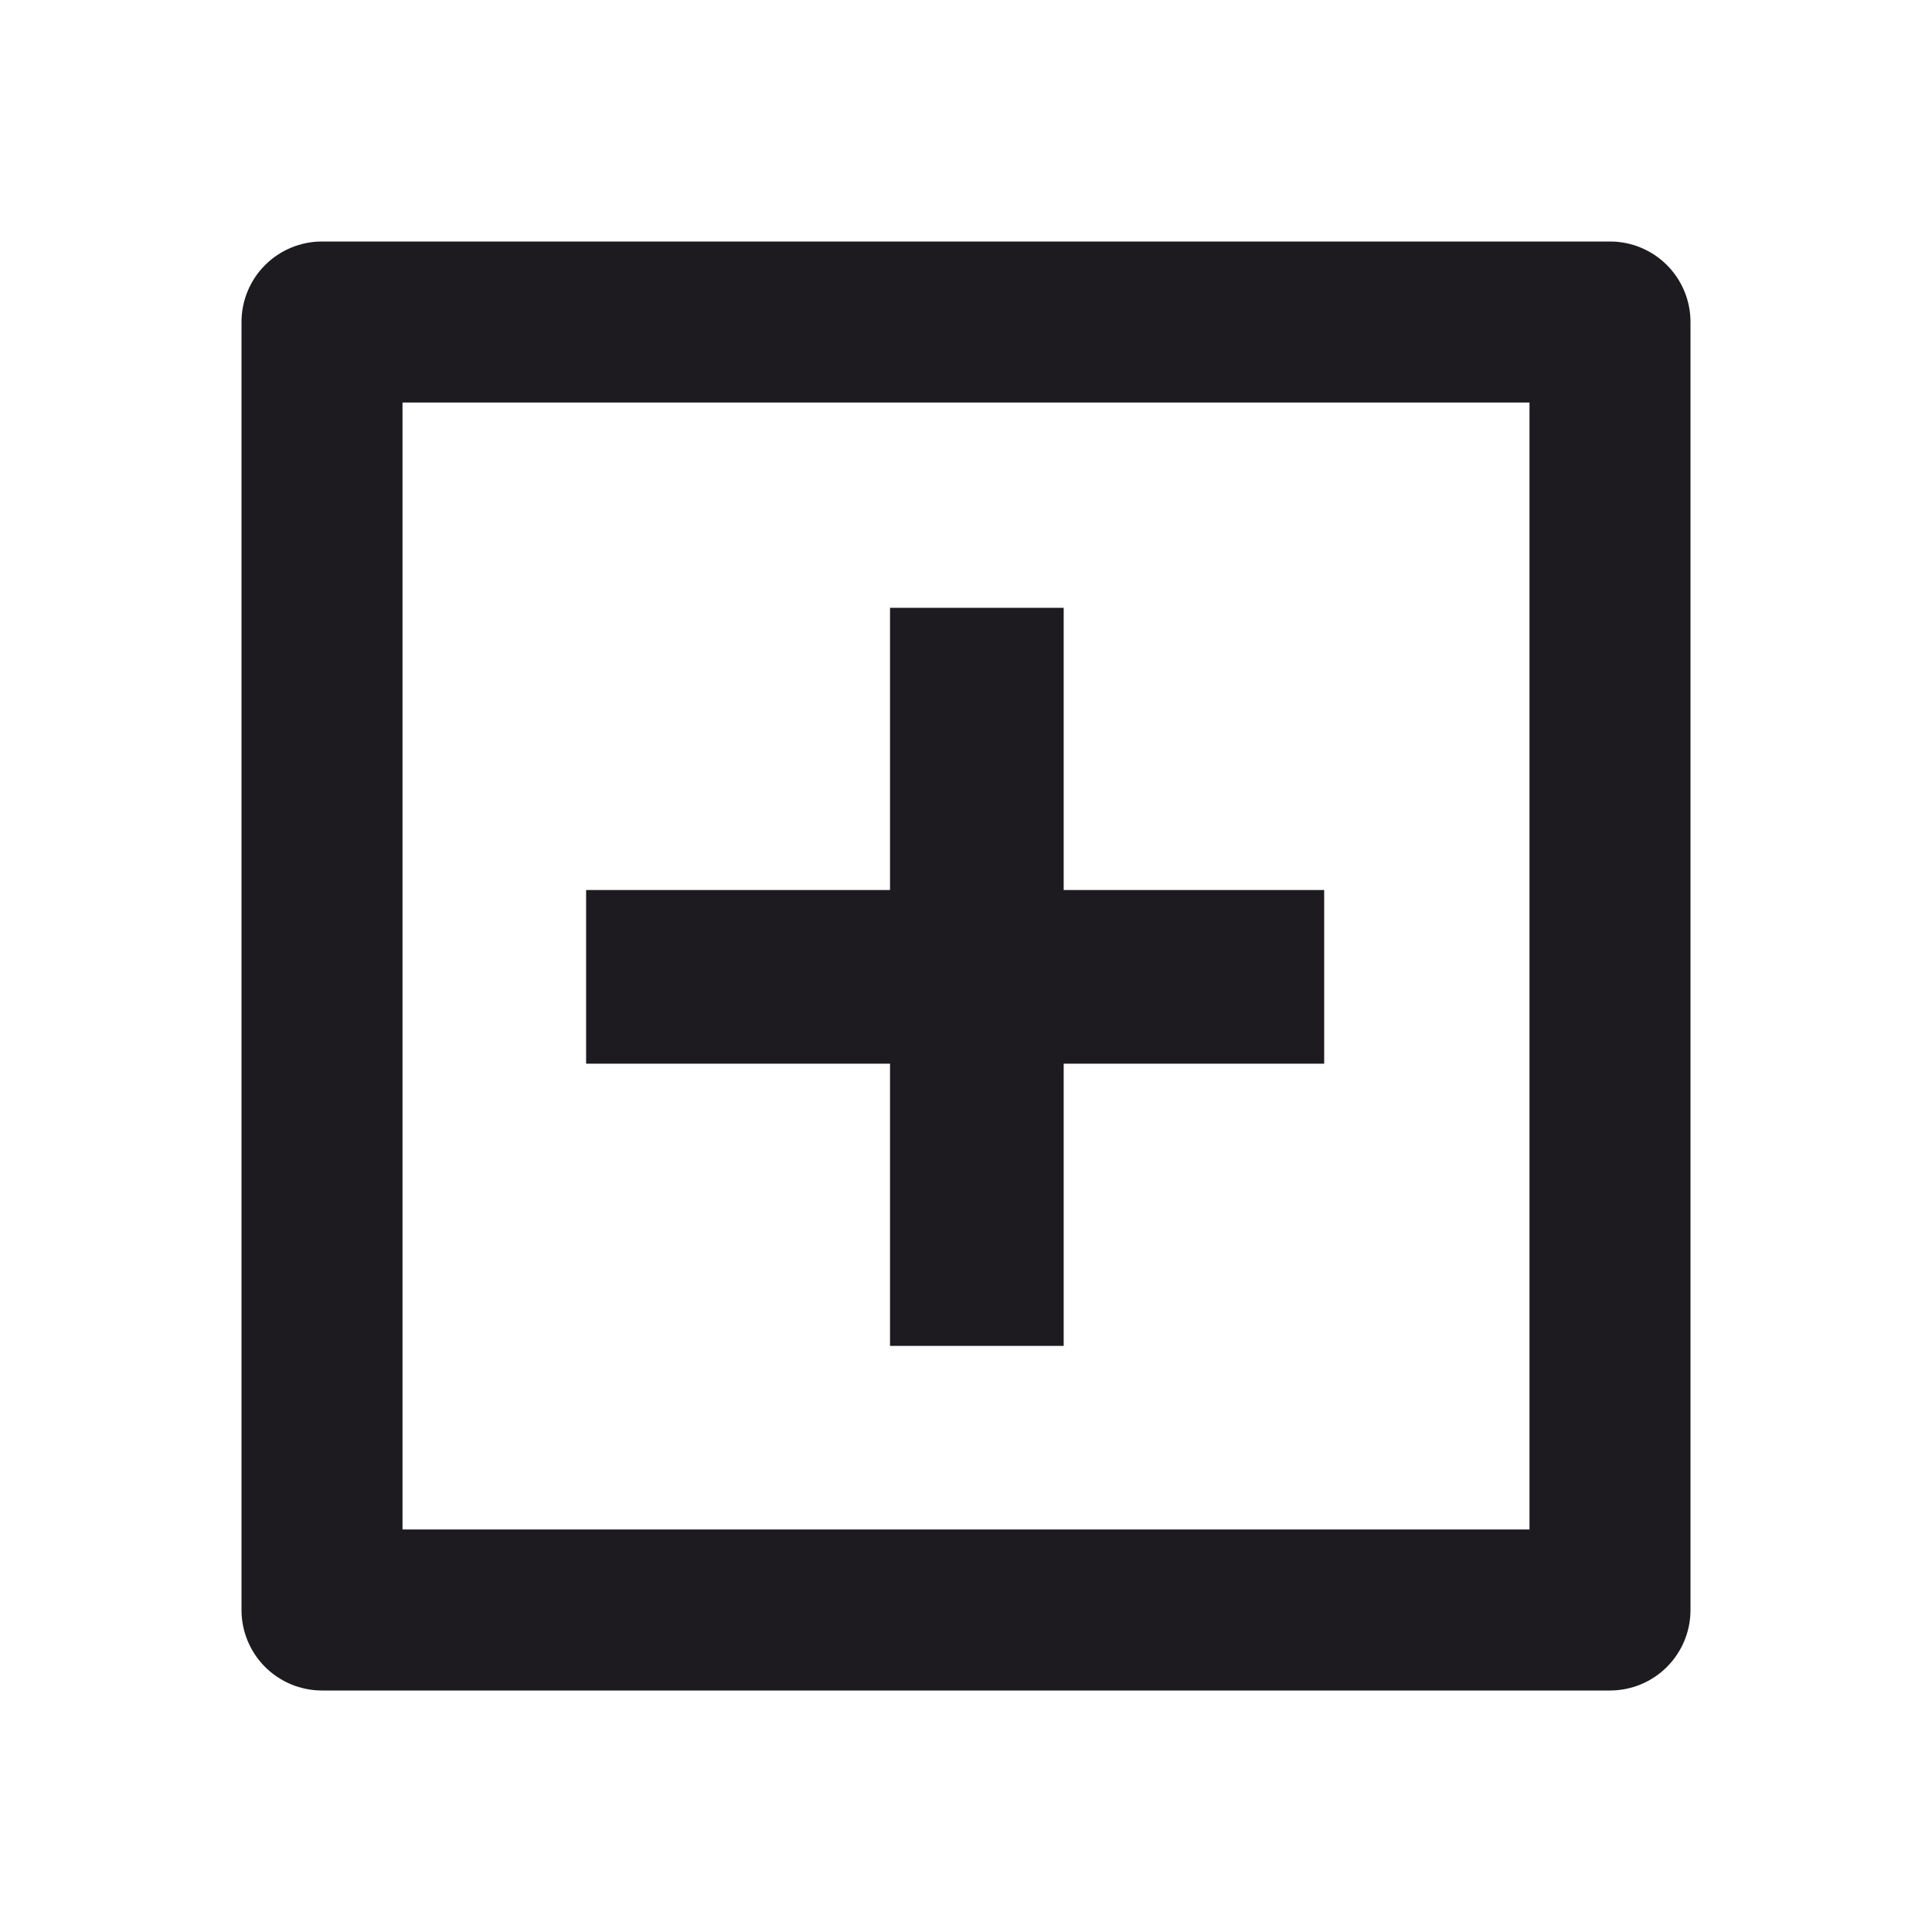
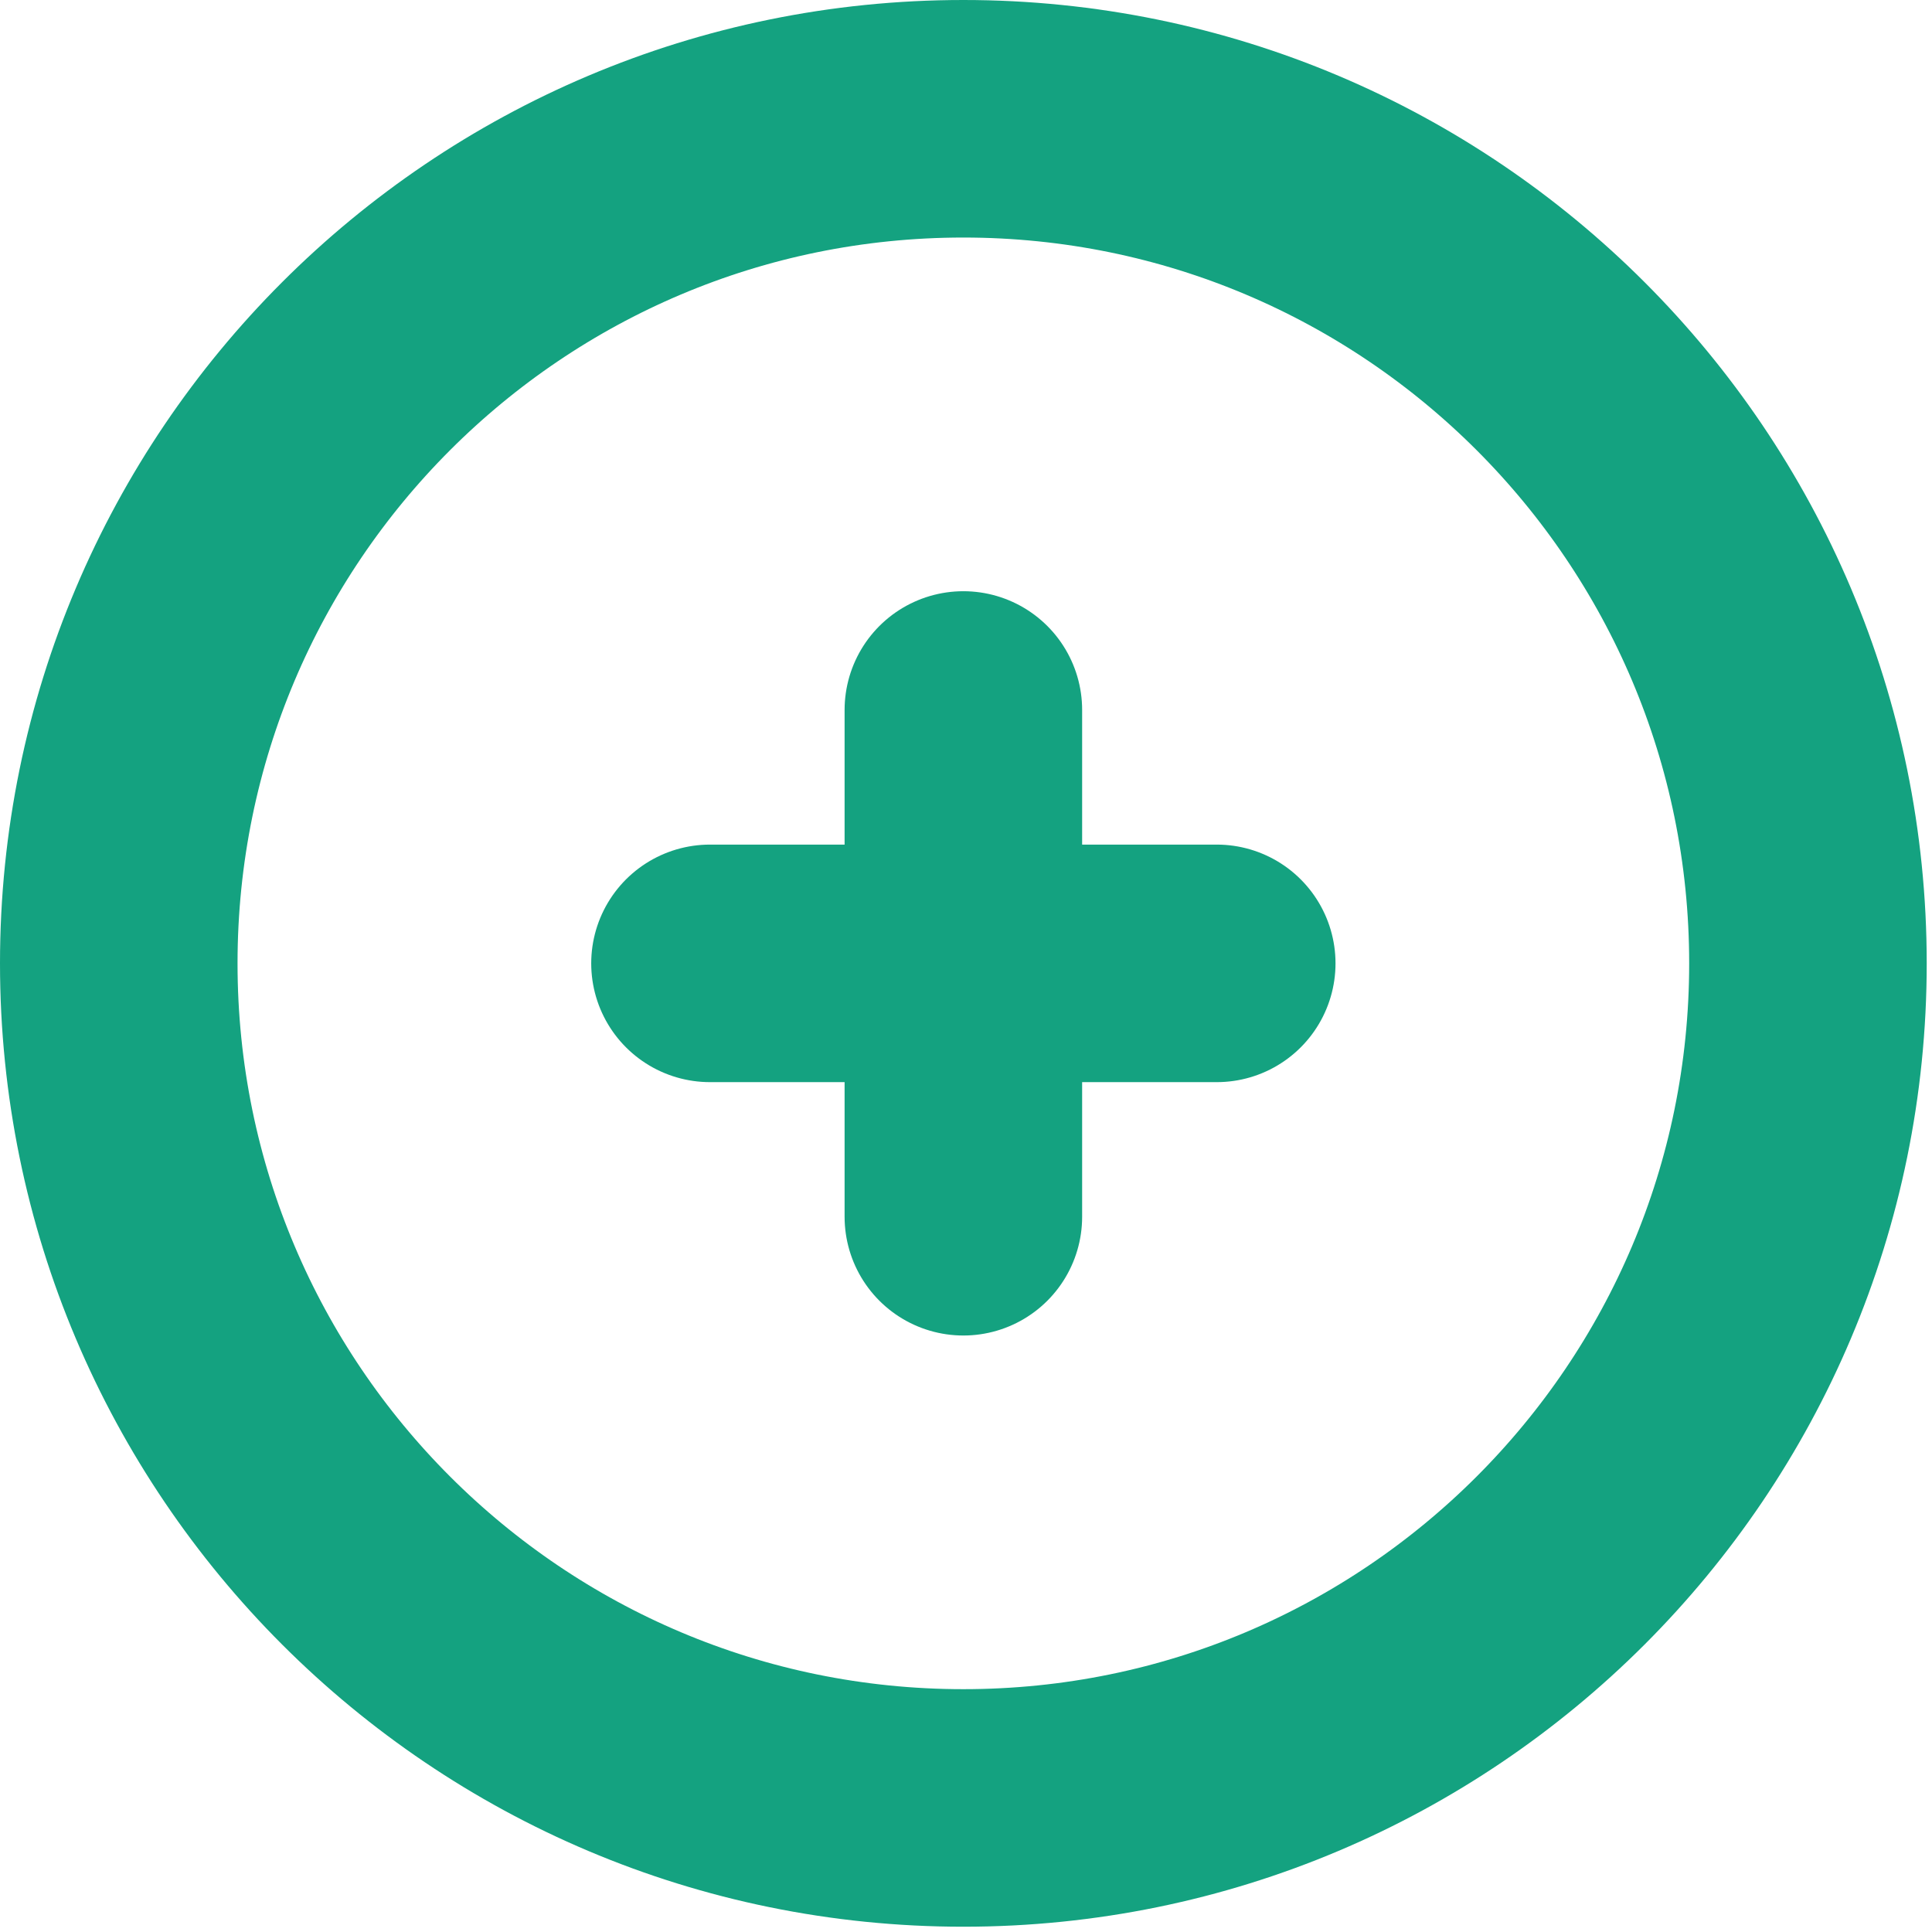
- <svg xmlns="http://www.w3.org/2000/svg" width="89" height="89" viewBox="0 0 89 89" fill="none">
-   <path d="M14.833 11.125H74.167C75.15 11.125 76.093 11.516 76.789 12.211C77.484 12.907 77.875 13.85 77.875 14.833V74.167C77.875 75.15 77.484 76.093 76.789 76.789C76.093 77.484 75.15 77.875 74.167 77.875H14.833C13.85 77.875 12.907 77.484 12.211 76.789C11.516 76.093 11.125 75.15 11.125 74.167V14.833C11.125 13.85 11.516 12.907 12.211 12.211C12.907 11.516 13.85 11.125 14.833 11.125ZM18.542 18.542V70.458H70.458V18.542H18.542Z" fill="#1D1B20" />
-   <line x1="45" y1="28" x2="45" y2="62" stroke="#1D1B20" stroke-width="8" />
-   <line x1="61" y1="45" x2="27" y2="45" stroke="#1D1B20" stroke-width="8" />
+ <svg xmlns="http://www.w3.org/2000/svg" width="244" height="244" viewBox="0 0 244 244" fill="none">
+   <path d="M121.667 228.333C180.577 228.333 228.333 180.577 228.333 121.667C228.333 62.756 180.577 15 121.667 15C62.756 15 15 62.756 15 121.667C15 180.577 62.756 228.333 121.667 228.333Z" stroke="#14A280" stroke-width="30" />
+   <path d="M153.667 121.667H121.667M121.667 121.667H89.667M121.667 121.667V89.667M121.667 121.667V153.667" stroke="#14A280" stroke-width="30" stroke-linecap="round" />
</svg>
